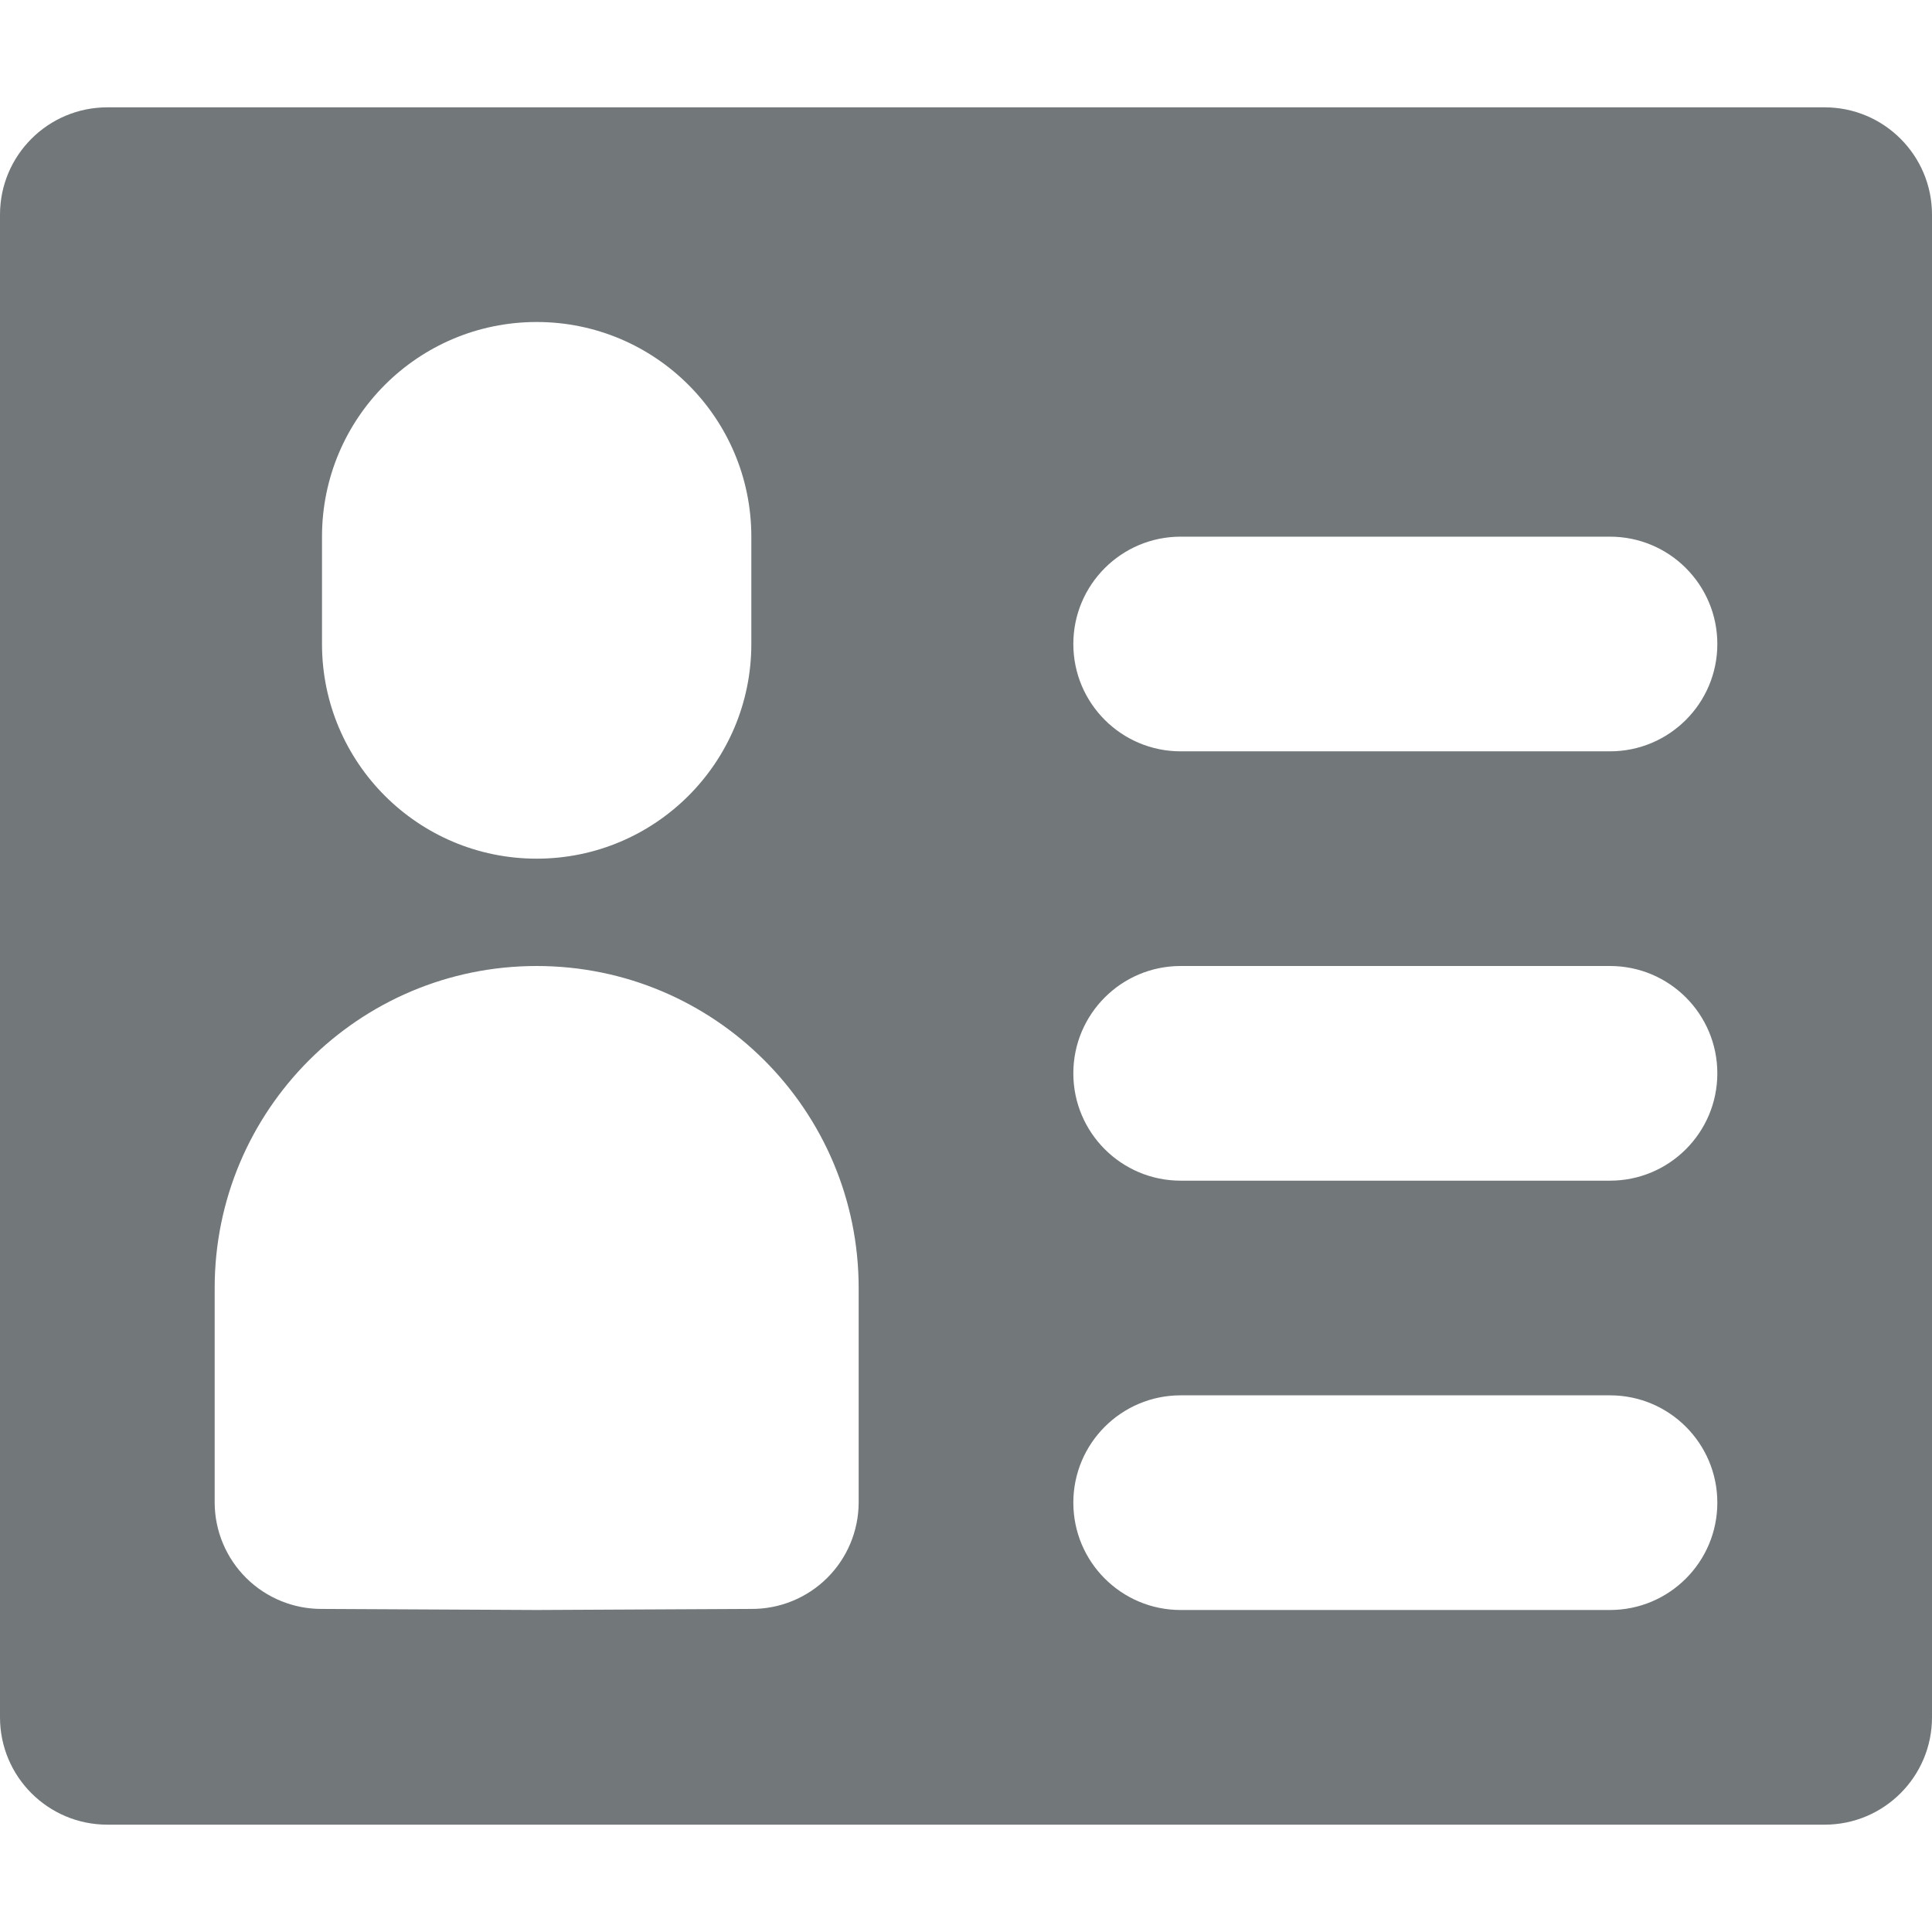
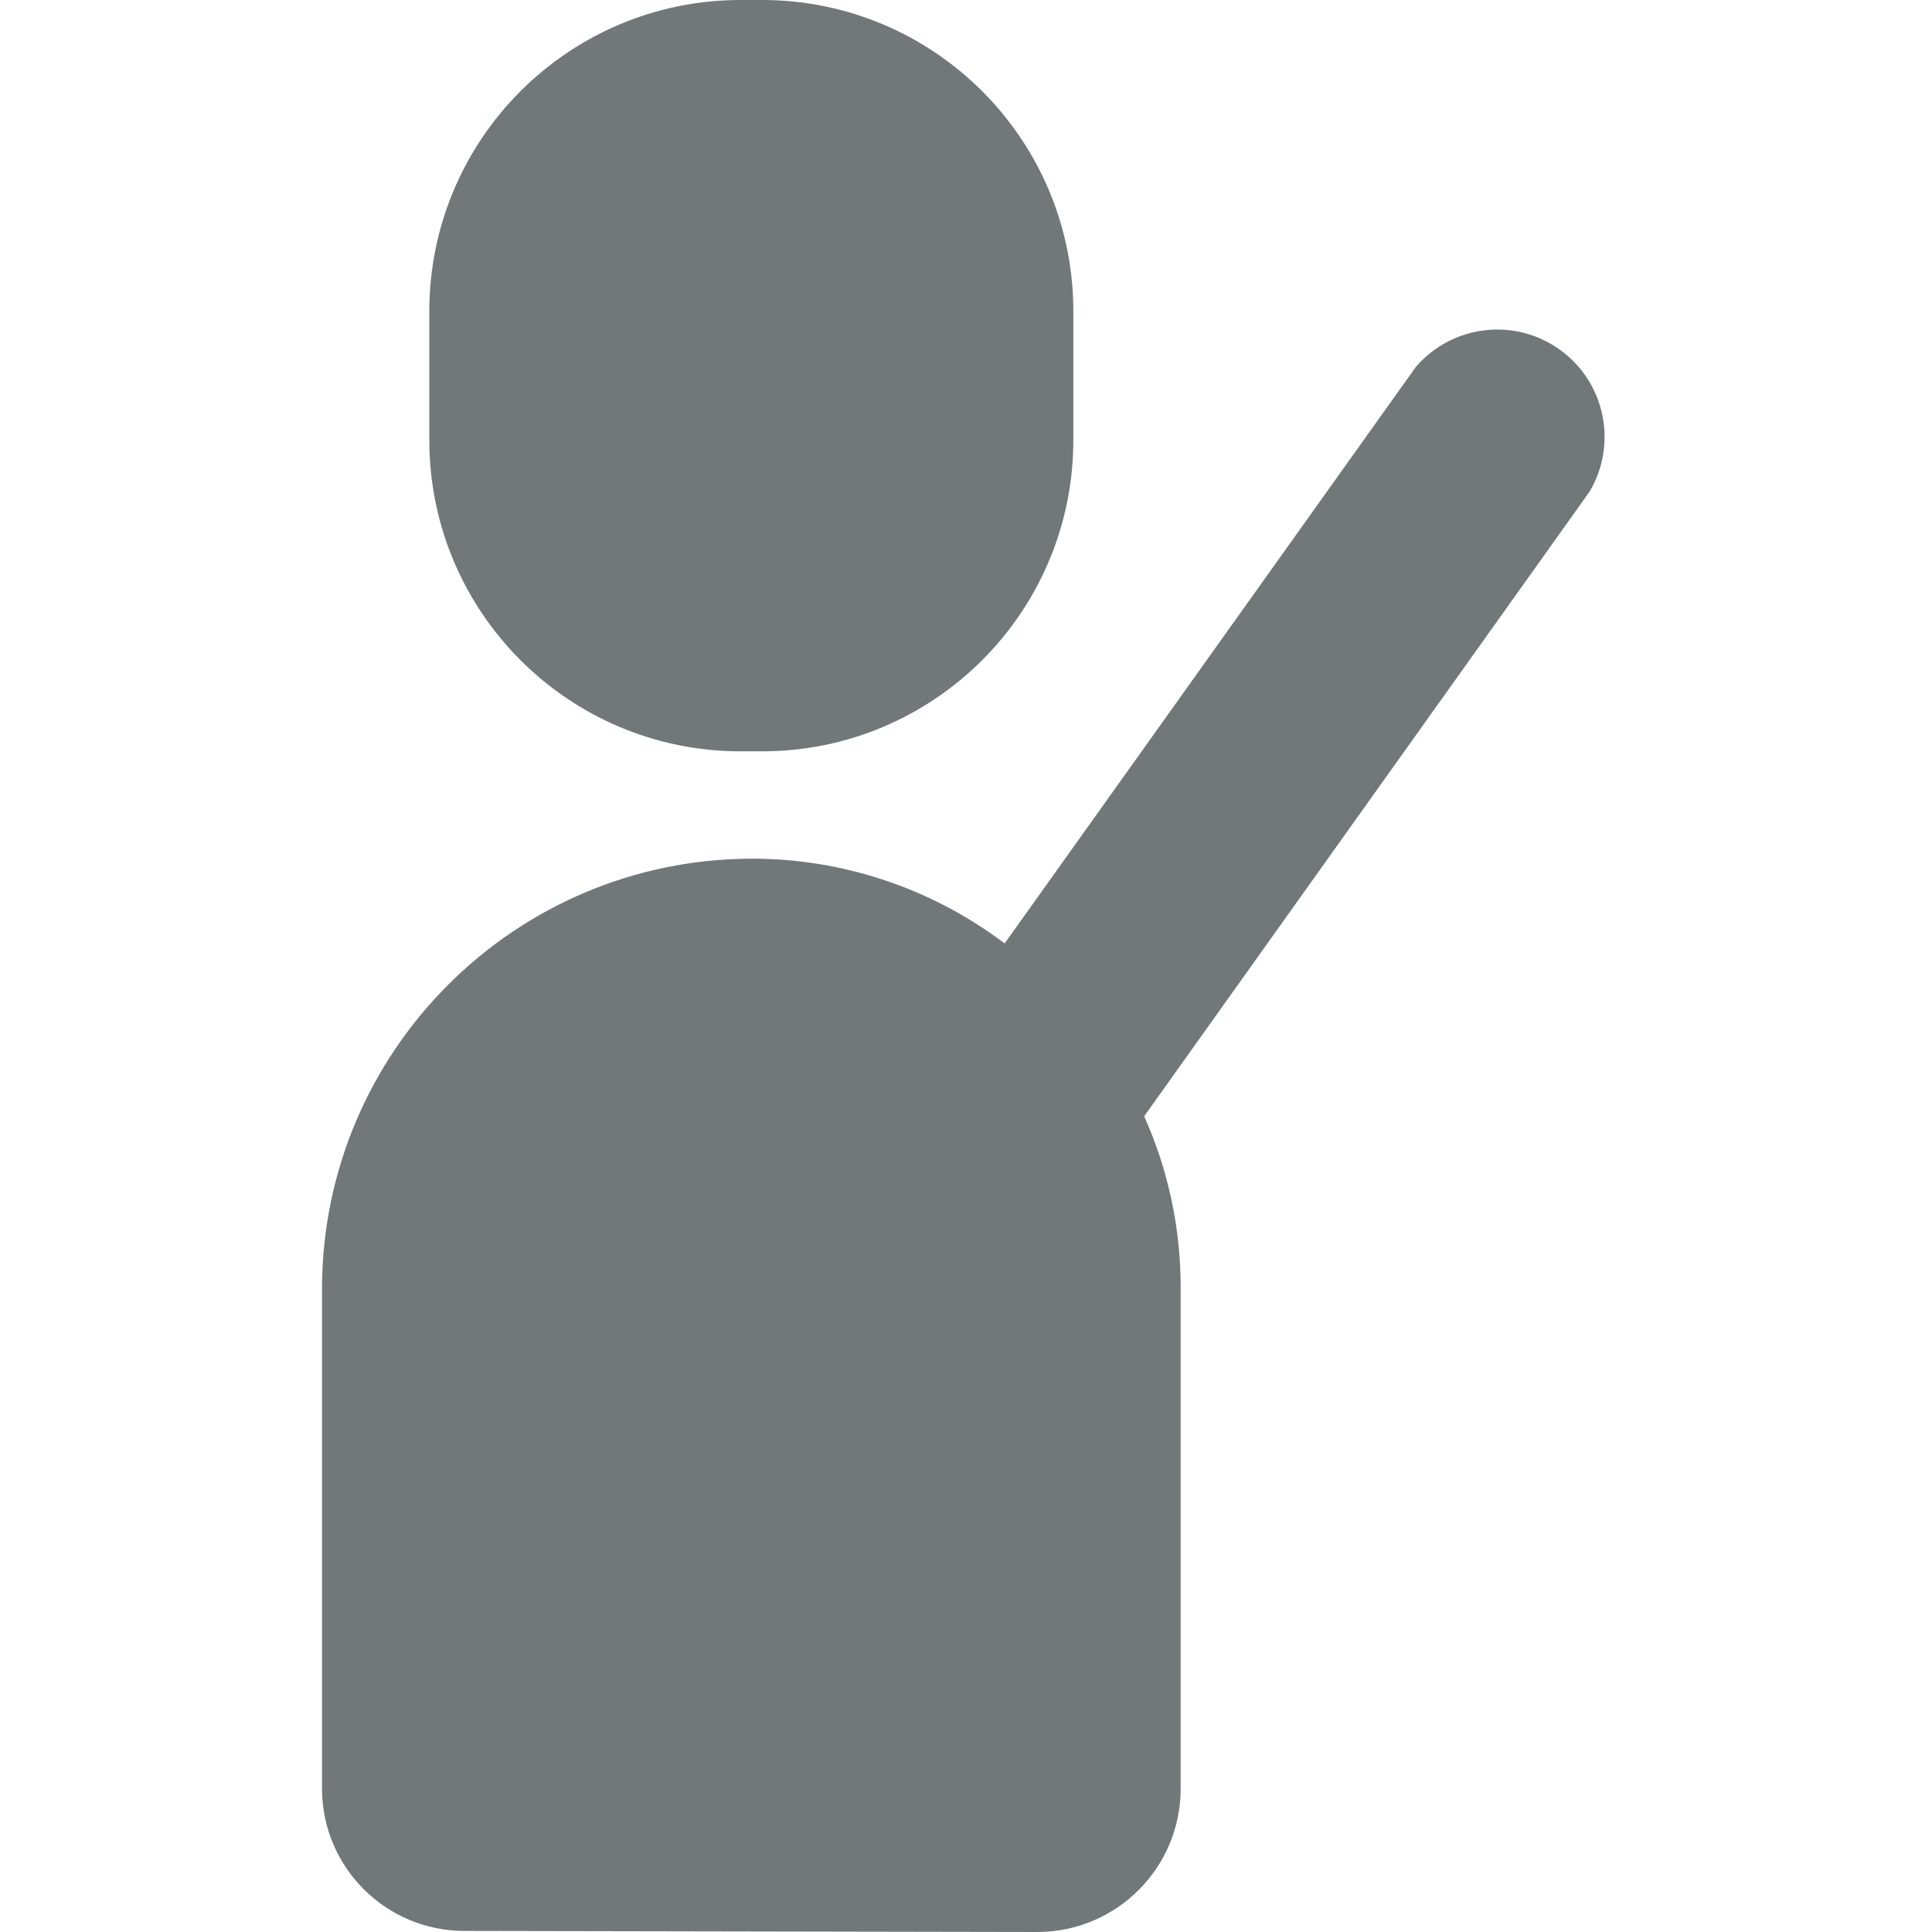
- <svg xmlns="http://www.w3.org/2000/svg" width="18" height="18" viewBox="0 0 18 18" mirror-rtl="true">
-   <path fill="#72777a" d="M17 1H1a1 1 0 0 0-1 1v14a1 1 0 0 0 1 1h16a1 1 0 0 0 1-1V2a1 1 0 0 0-1-1zm-6 4h4a1 1 0 0 1 0 2h-4a1 1 0 0 1 0-2zm0 4h4a1 1 0 0 1 0 2h-4a1 1 0 0 1 0-2zM3 5a2 2 0 0 1 4 0v1a2 2 0 0 1-4 0V5zm0 9.99A.994.994 0 0 1 2 14v-2a3 3 0 0 1 6 0v2a.994.994 0 0 1-1 .99L5 15zm8 .01a1 1 0 0 1 0-2h4a1 1 0 0 1 0 2h-4z" />
+ <svg xmlns="http://www.w3.org/2000/svg" height="18" width="18" viewBox="0 0 18 18">
+   <g fill="#72777a" fill-rule="evenodd">
+     <path d="M6.9 0h.2A2.9 2.9 0 0 1 10 2.9v1.2A2.9 2.9 0 0 1 7.1 7h-.2A2.9 2.9 0 0 1 4 4.1V2.9A2.9 2.9 0 0 1 6.9 0z" />
+     <path d="M14.81 4.58l-4.15 5.82c.226.503.341 1.049.34 1.6v4.67A1.336 1.336 0 0 1 9.67 18l-5.34-.01A1.327 1.327 0 0 1 3 16.67V12a4.012 4.012 0 0 1 4-4 3.9 3.9 0 0 1 2.36.79l3.83-5.37a1 1 0 0 1 1.62 1.16z" />
+   </g>
</svg>
